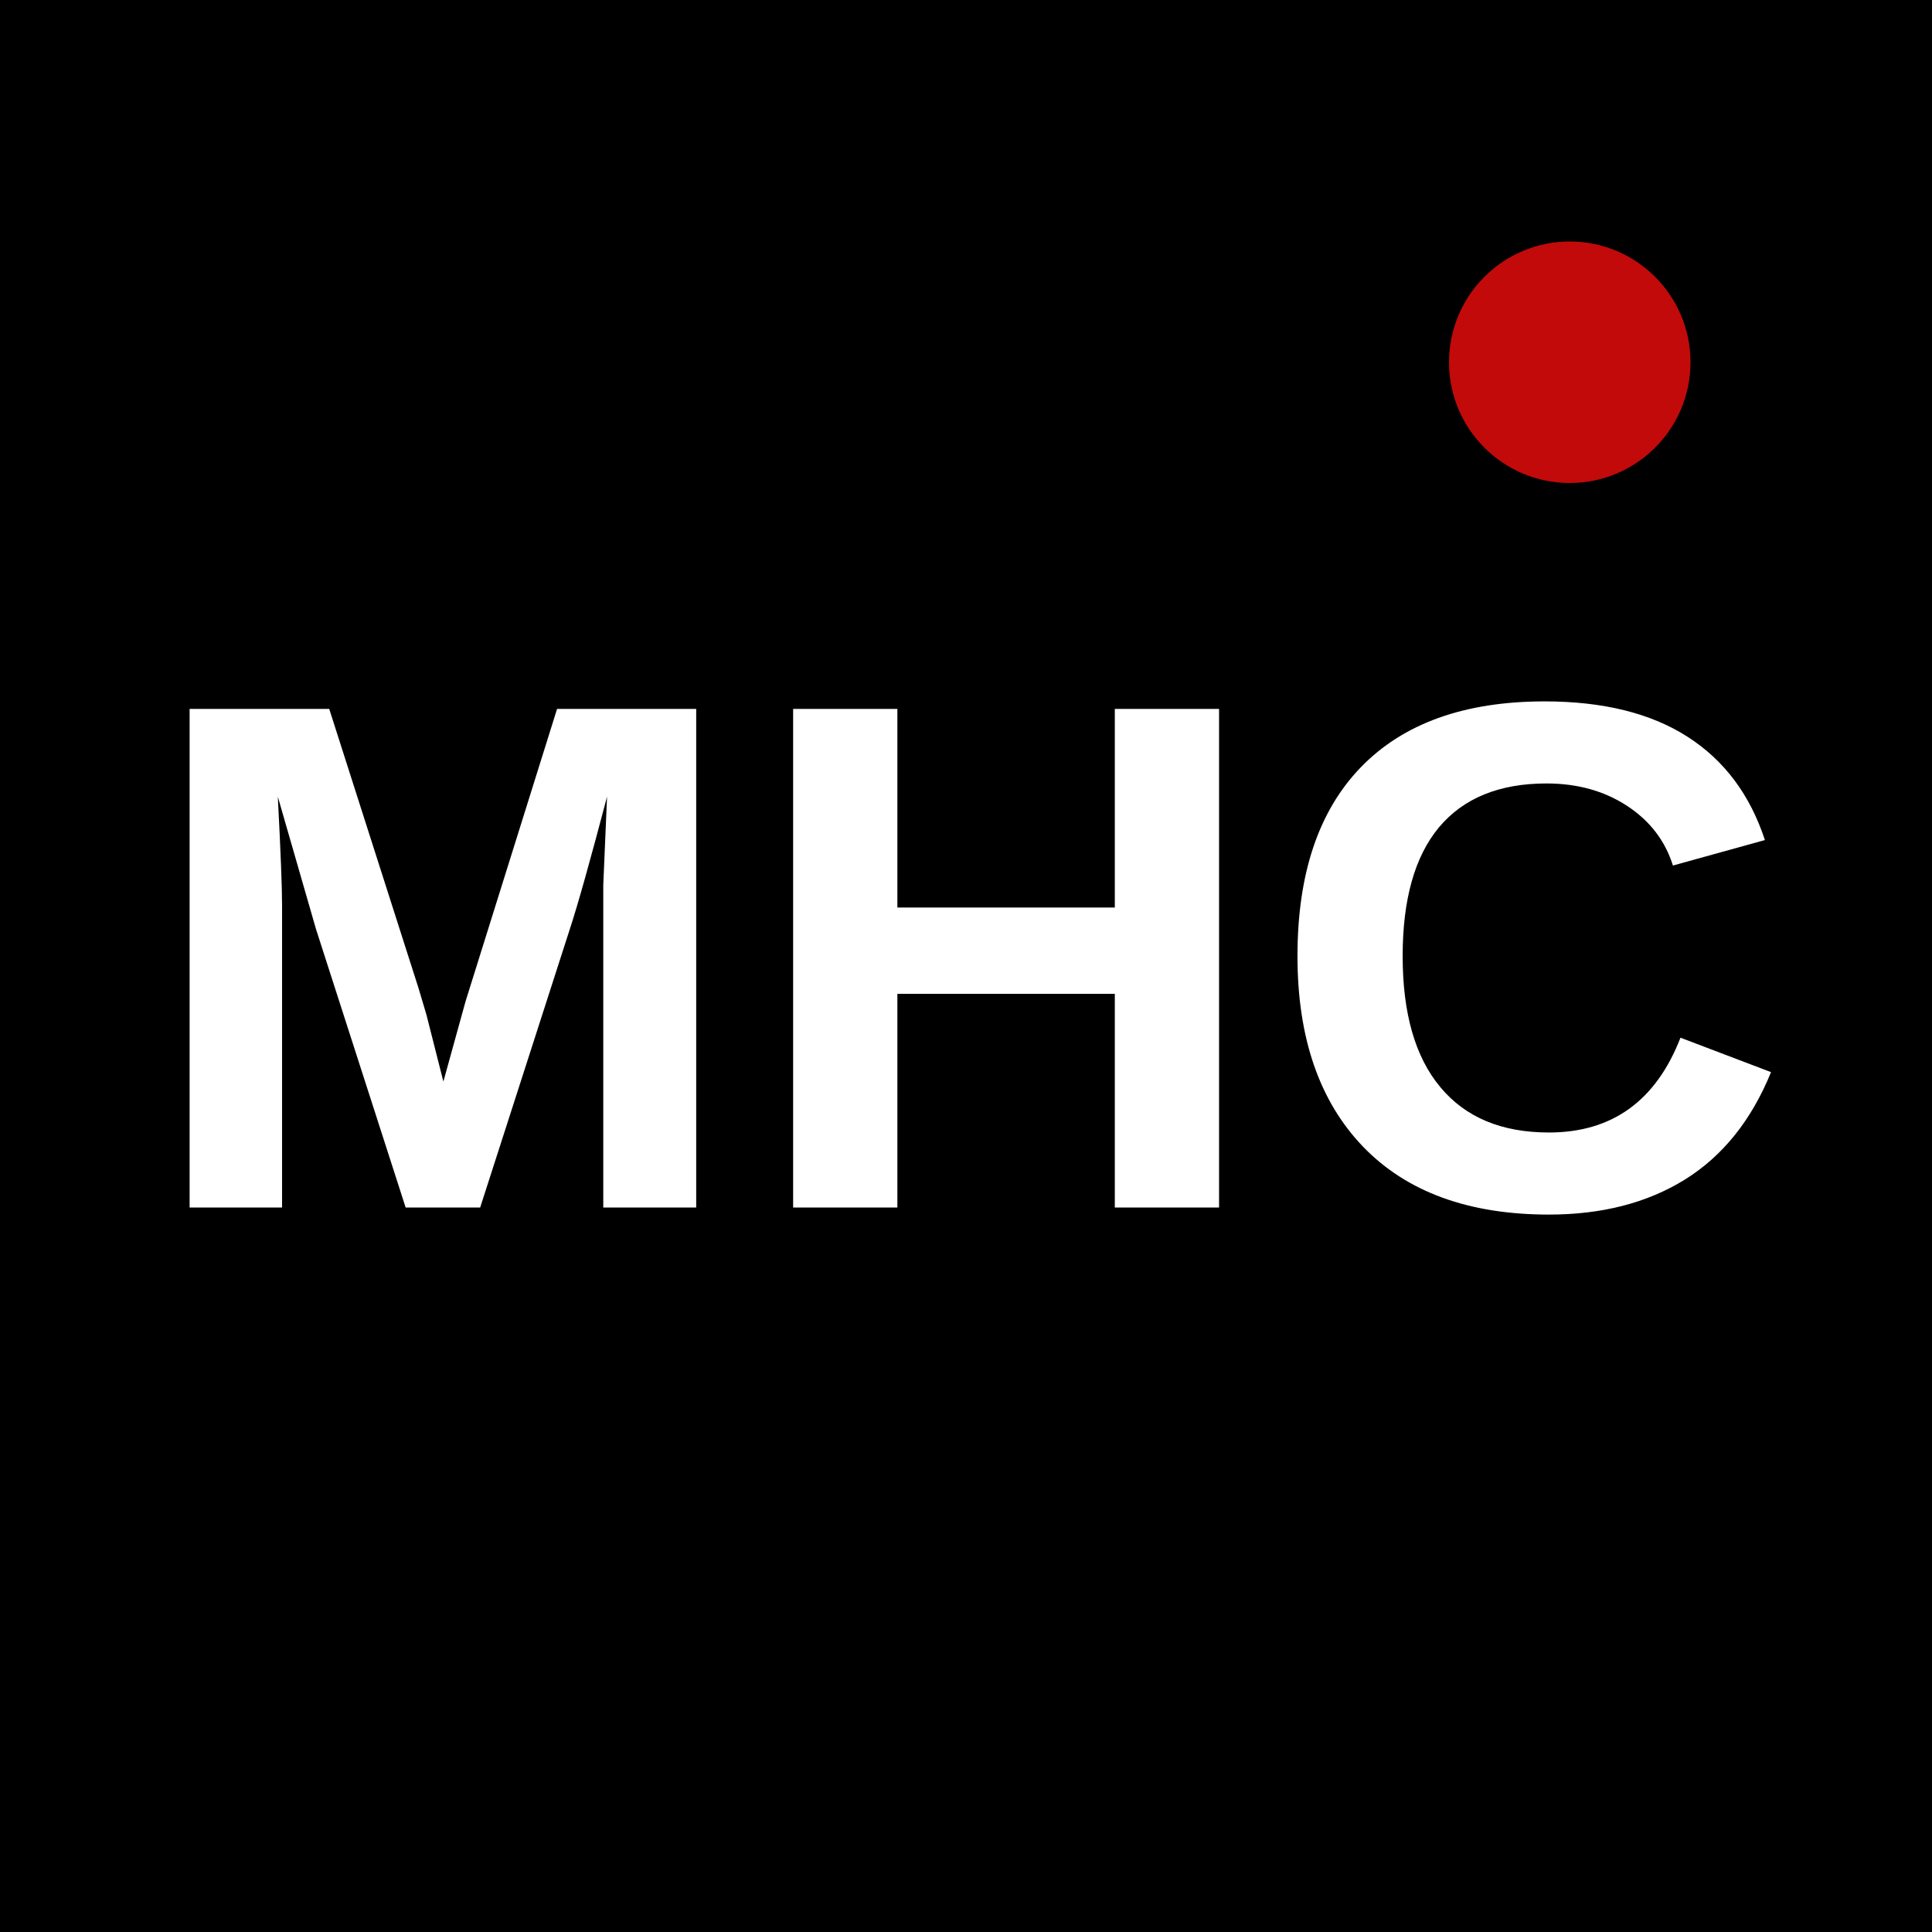
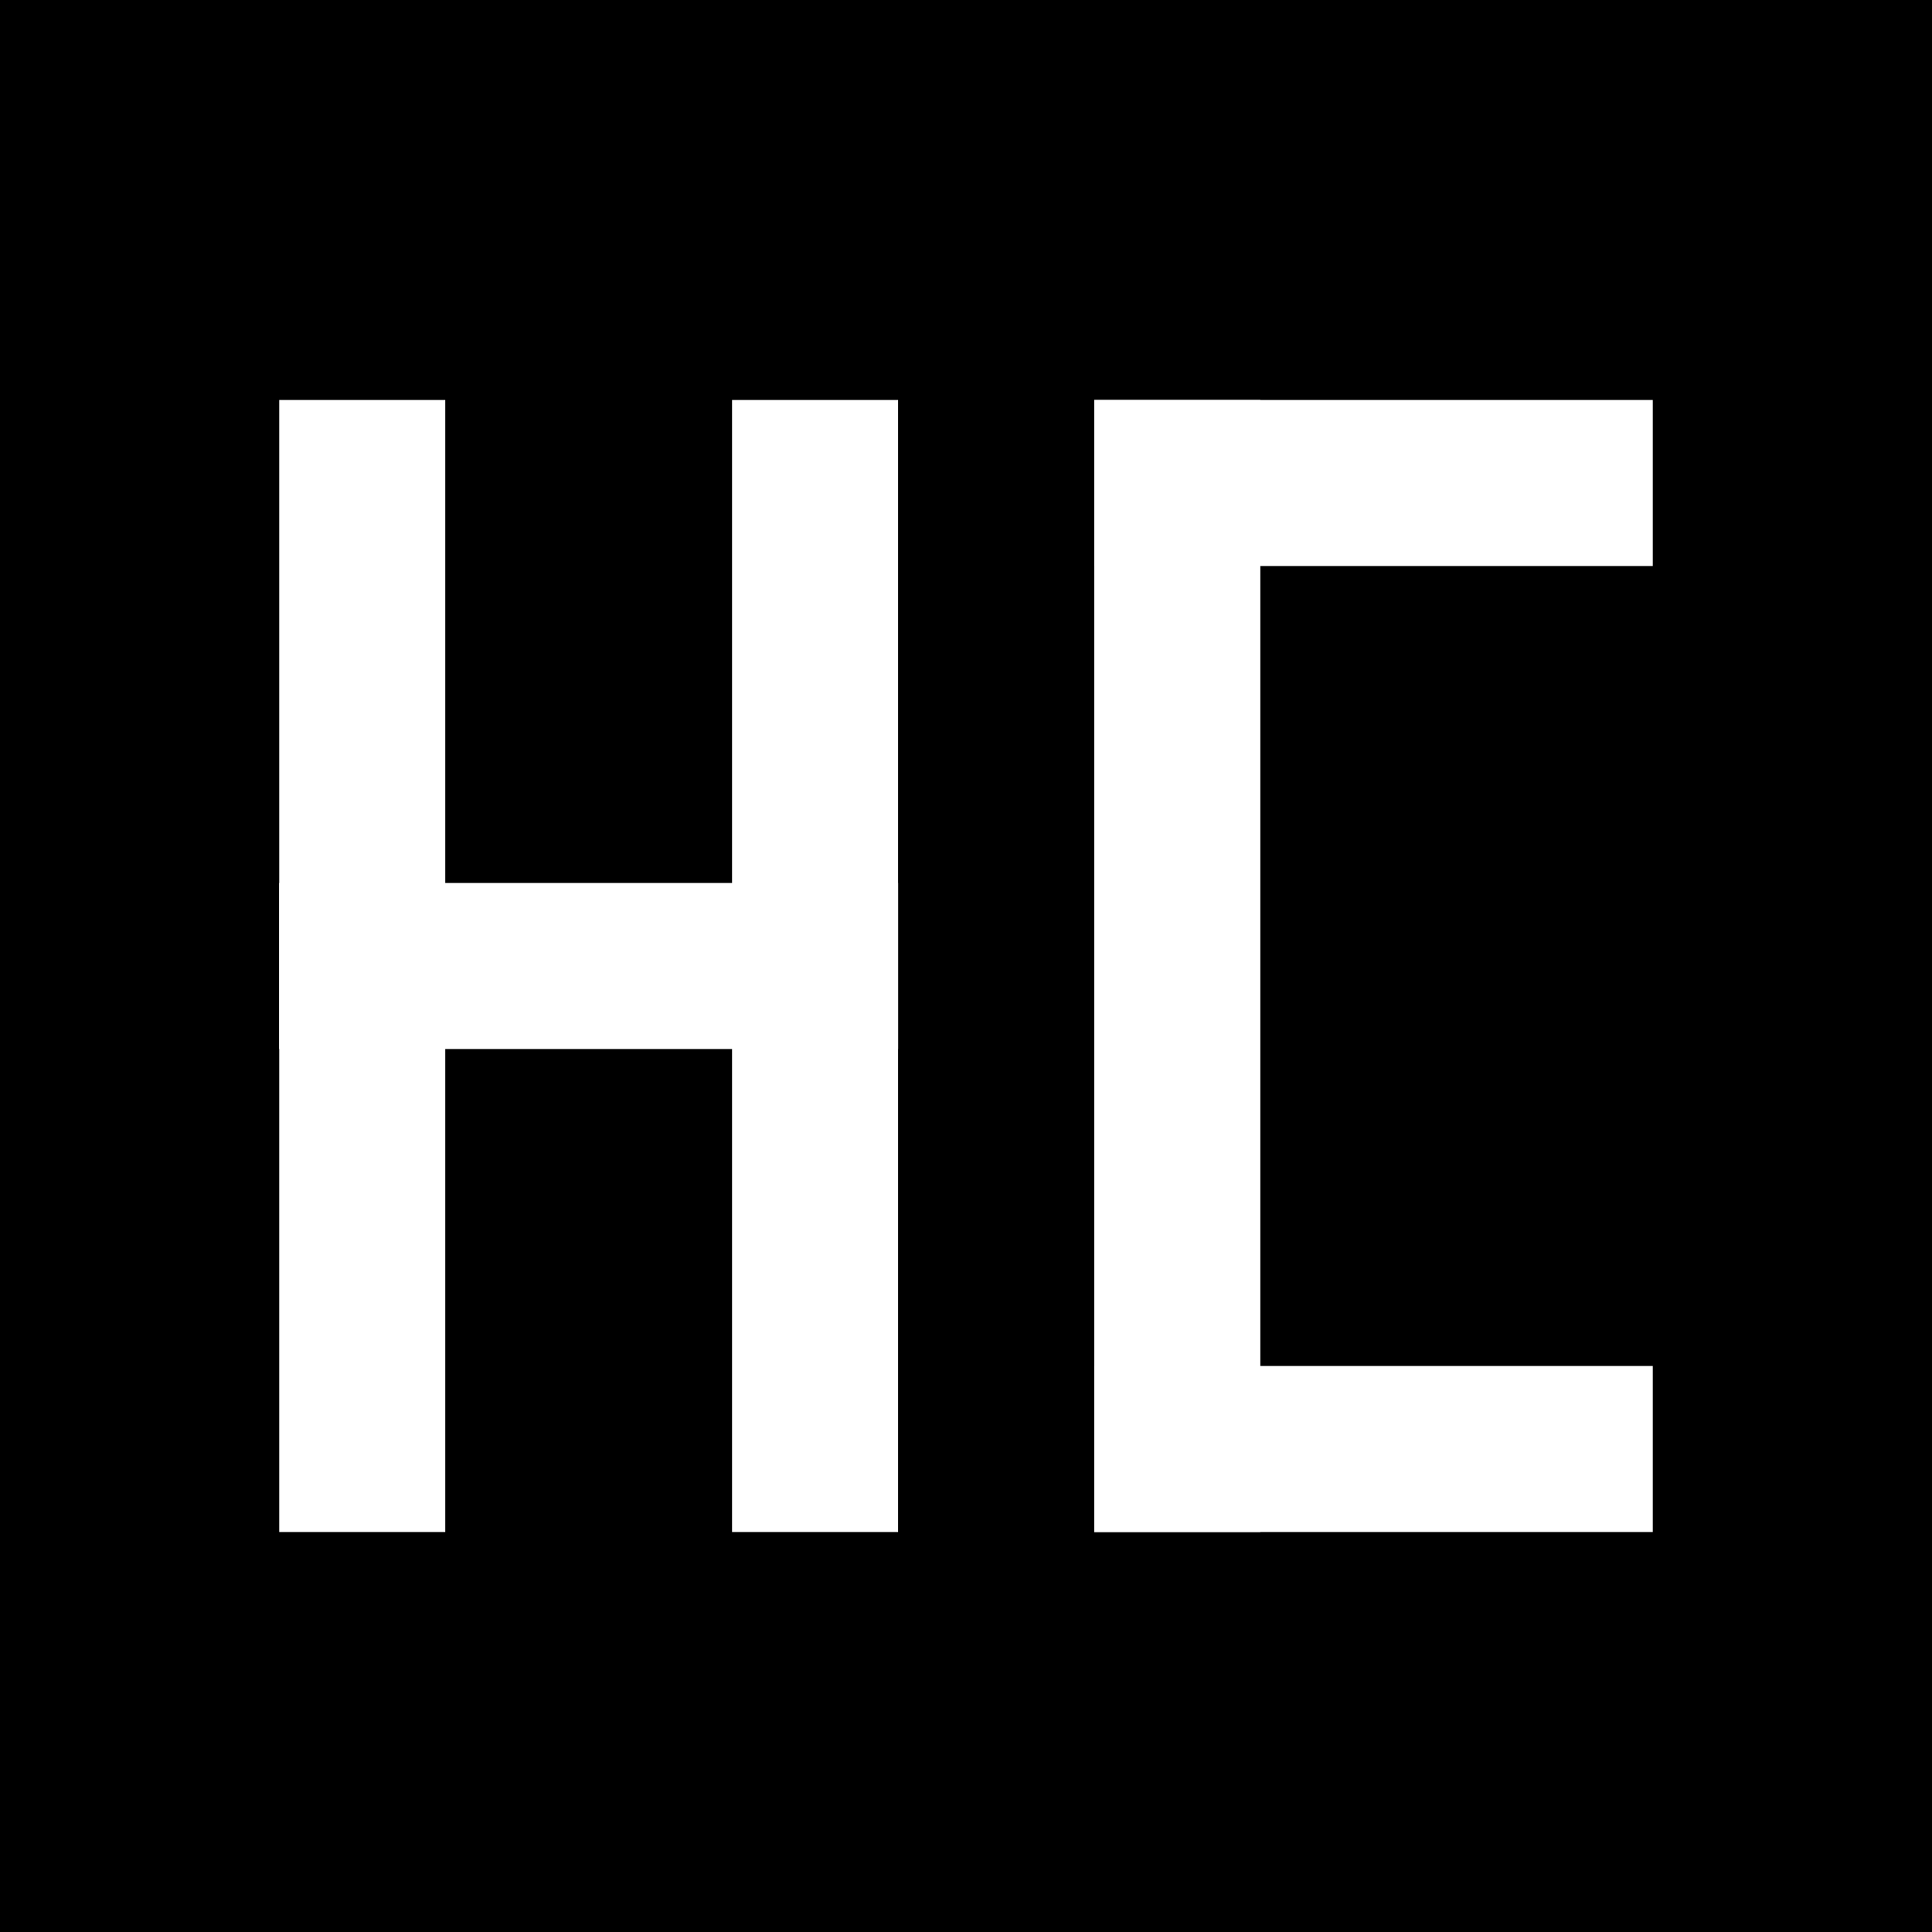
<svg xmlns="http://www.w3.org/2000/svg" viewBox="0 0 64 64">
  <rect width="64" height="64" fill="#000" />
-   <circle cx="52" cy="12" r="4" fill="#c20a0a" />
-   <text x="32" y="40" fill="#fff" font-family="Segoe UI, Arial, sans-serif" font-size="24" font-weight="800" text-anchor="middle" letter-spacing="0">MHC</text>
+   <g fill="none" stroke="#fff" stroke-width="5.5" stroke-linecap="square" stroke-linejoin="miter">
+     <path d="M12 16V48" />
+     <path d="M27 16V48" />
+     <path d="M12 32H27" />
+     <path d="M52 16H39" />
+     <path d="M39 16V48" />
+     <path d="M39 48H52" />
+   </g>
</svg>
